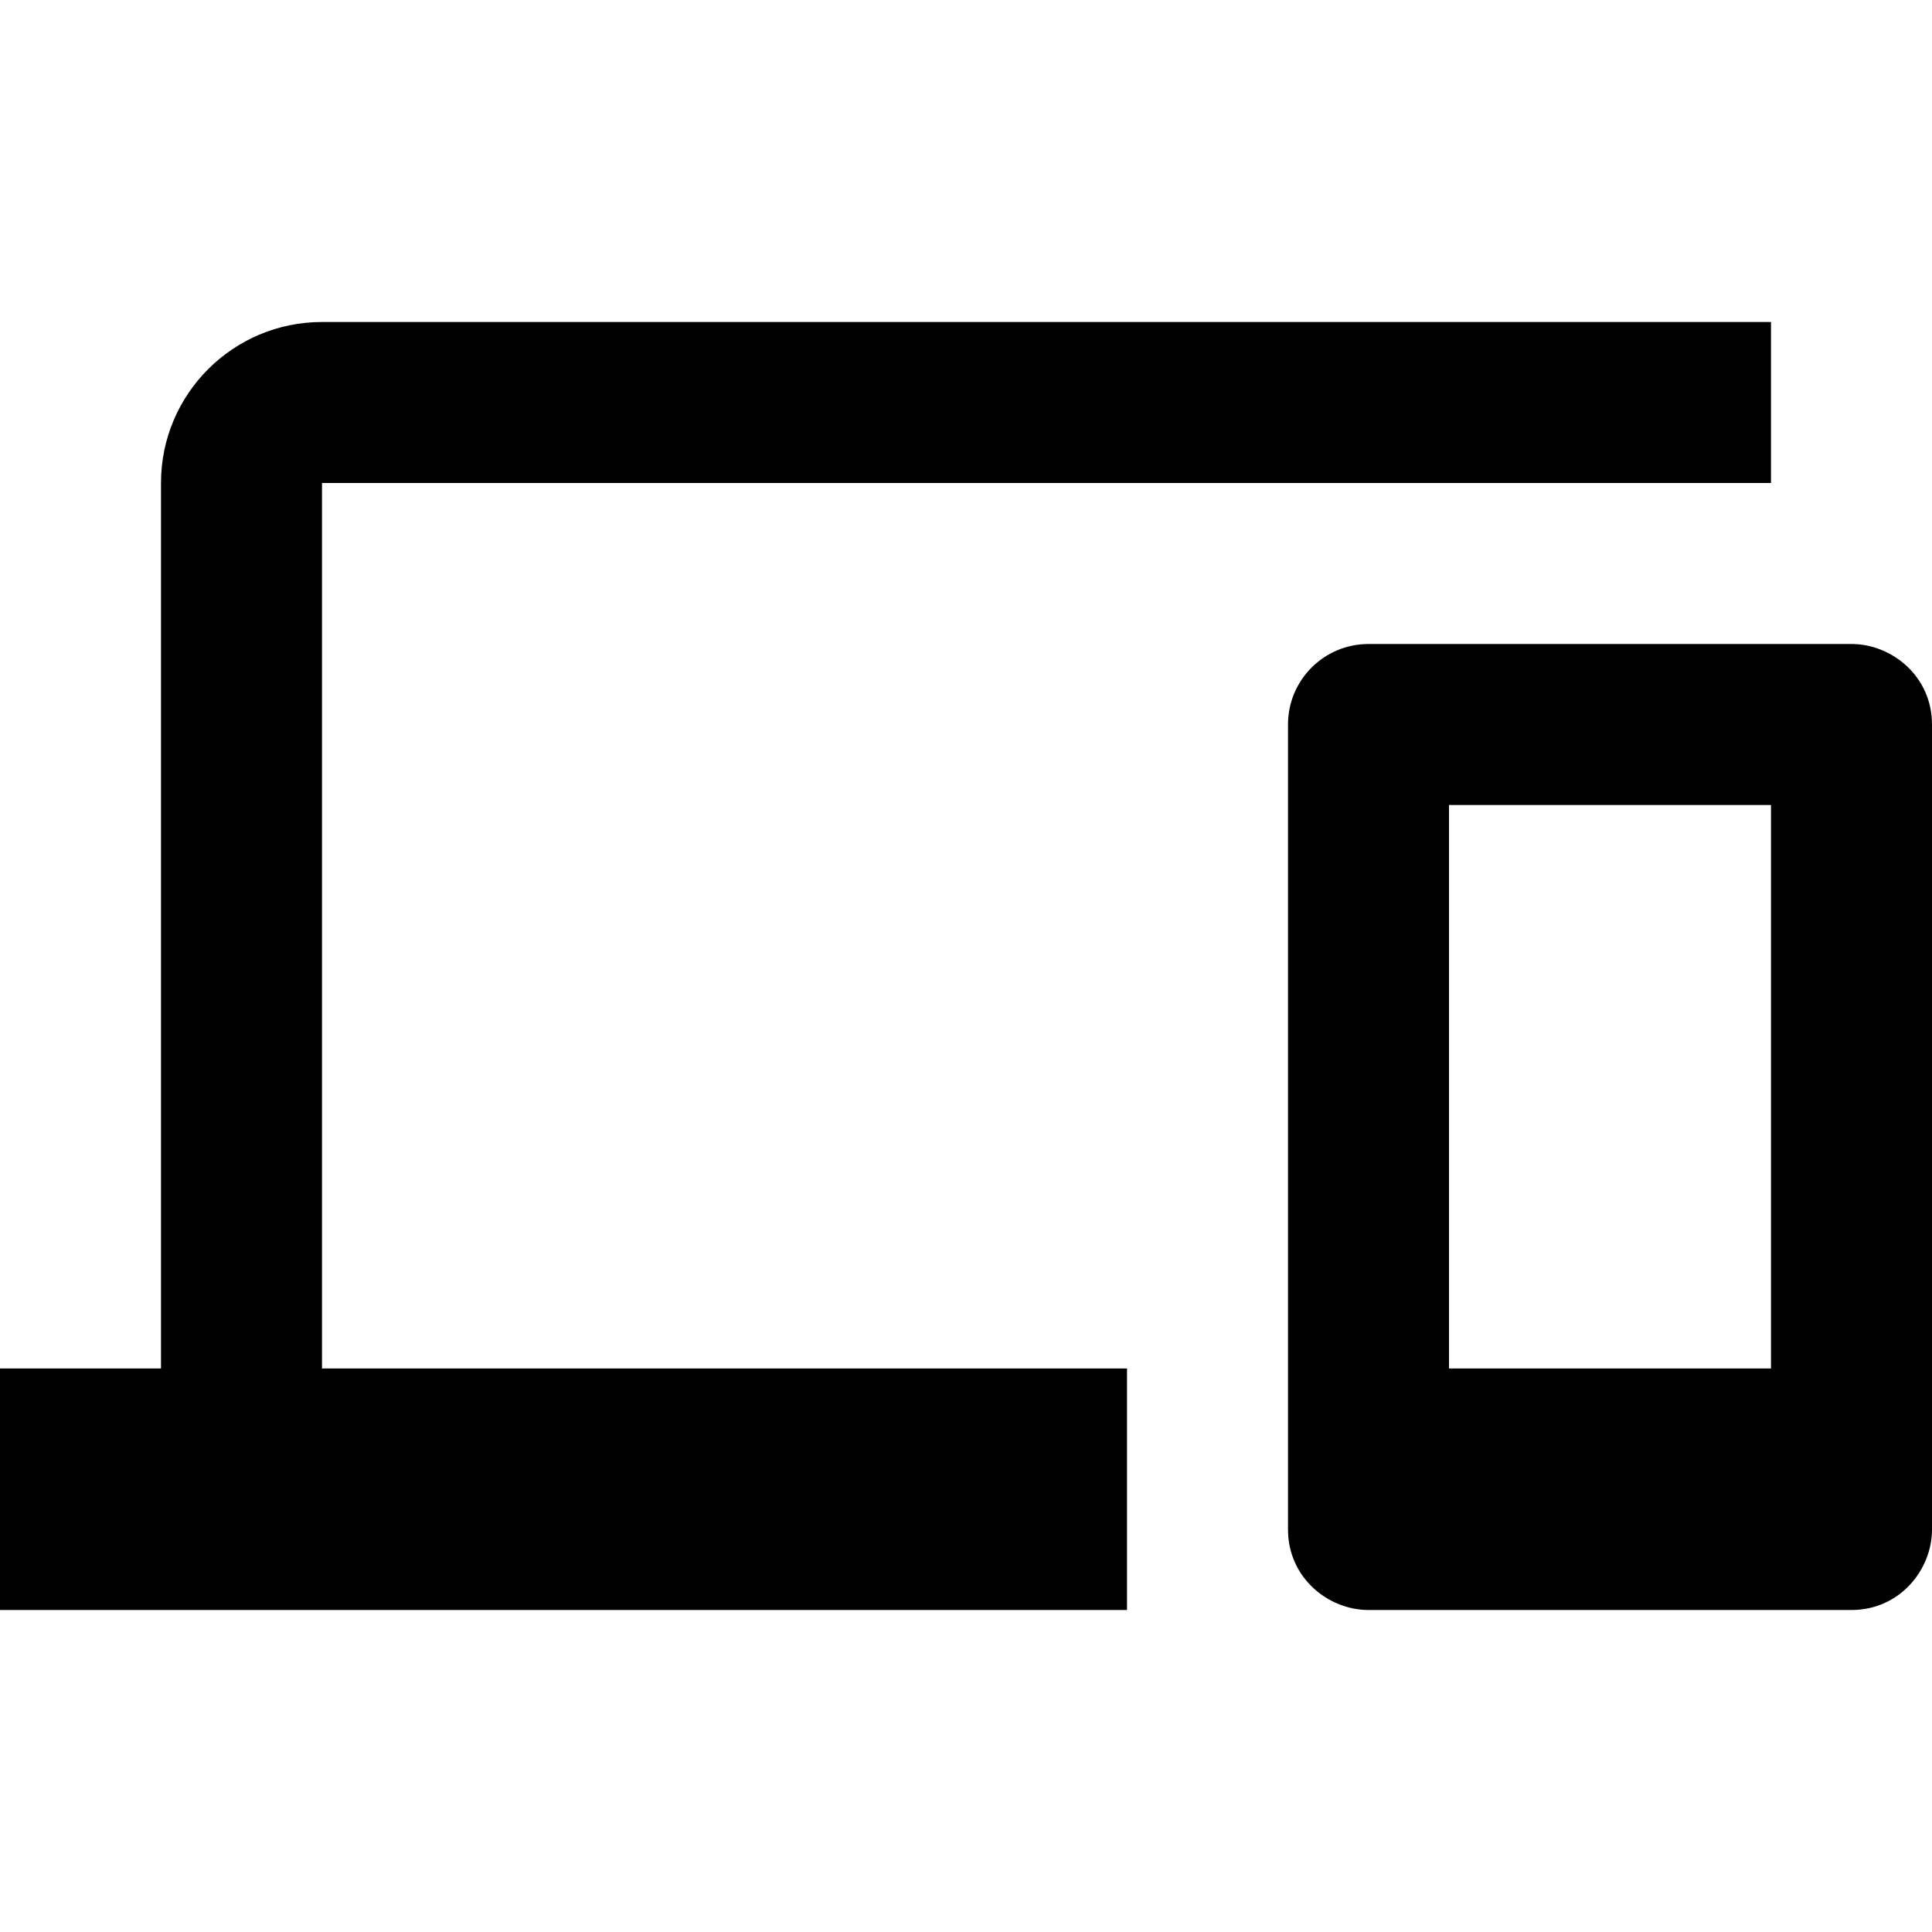
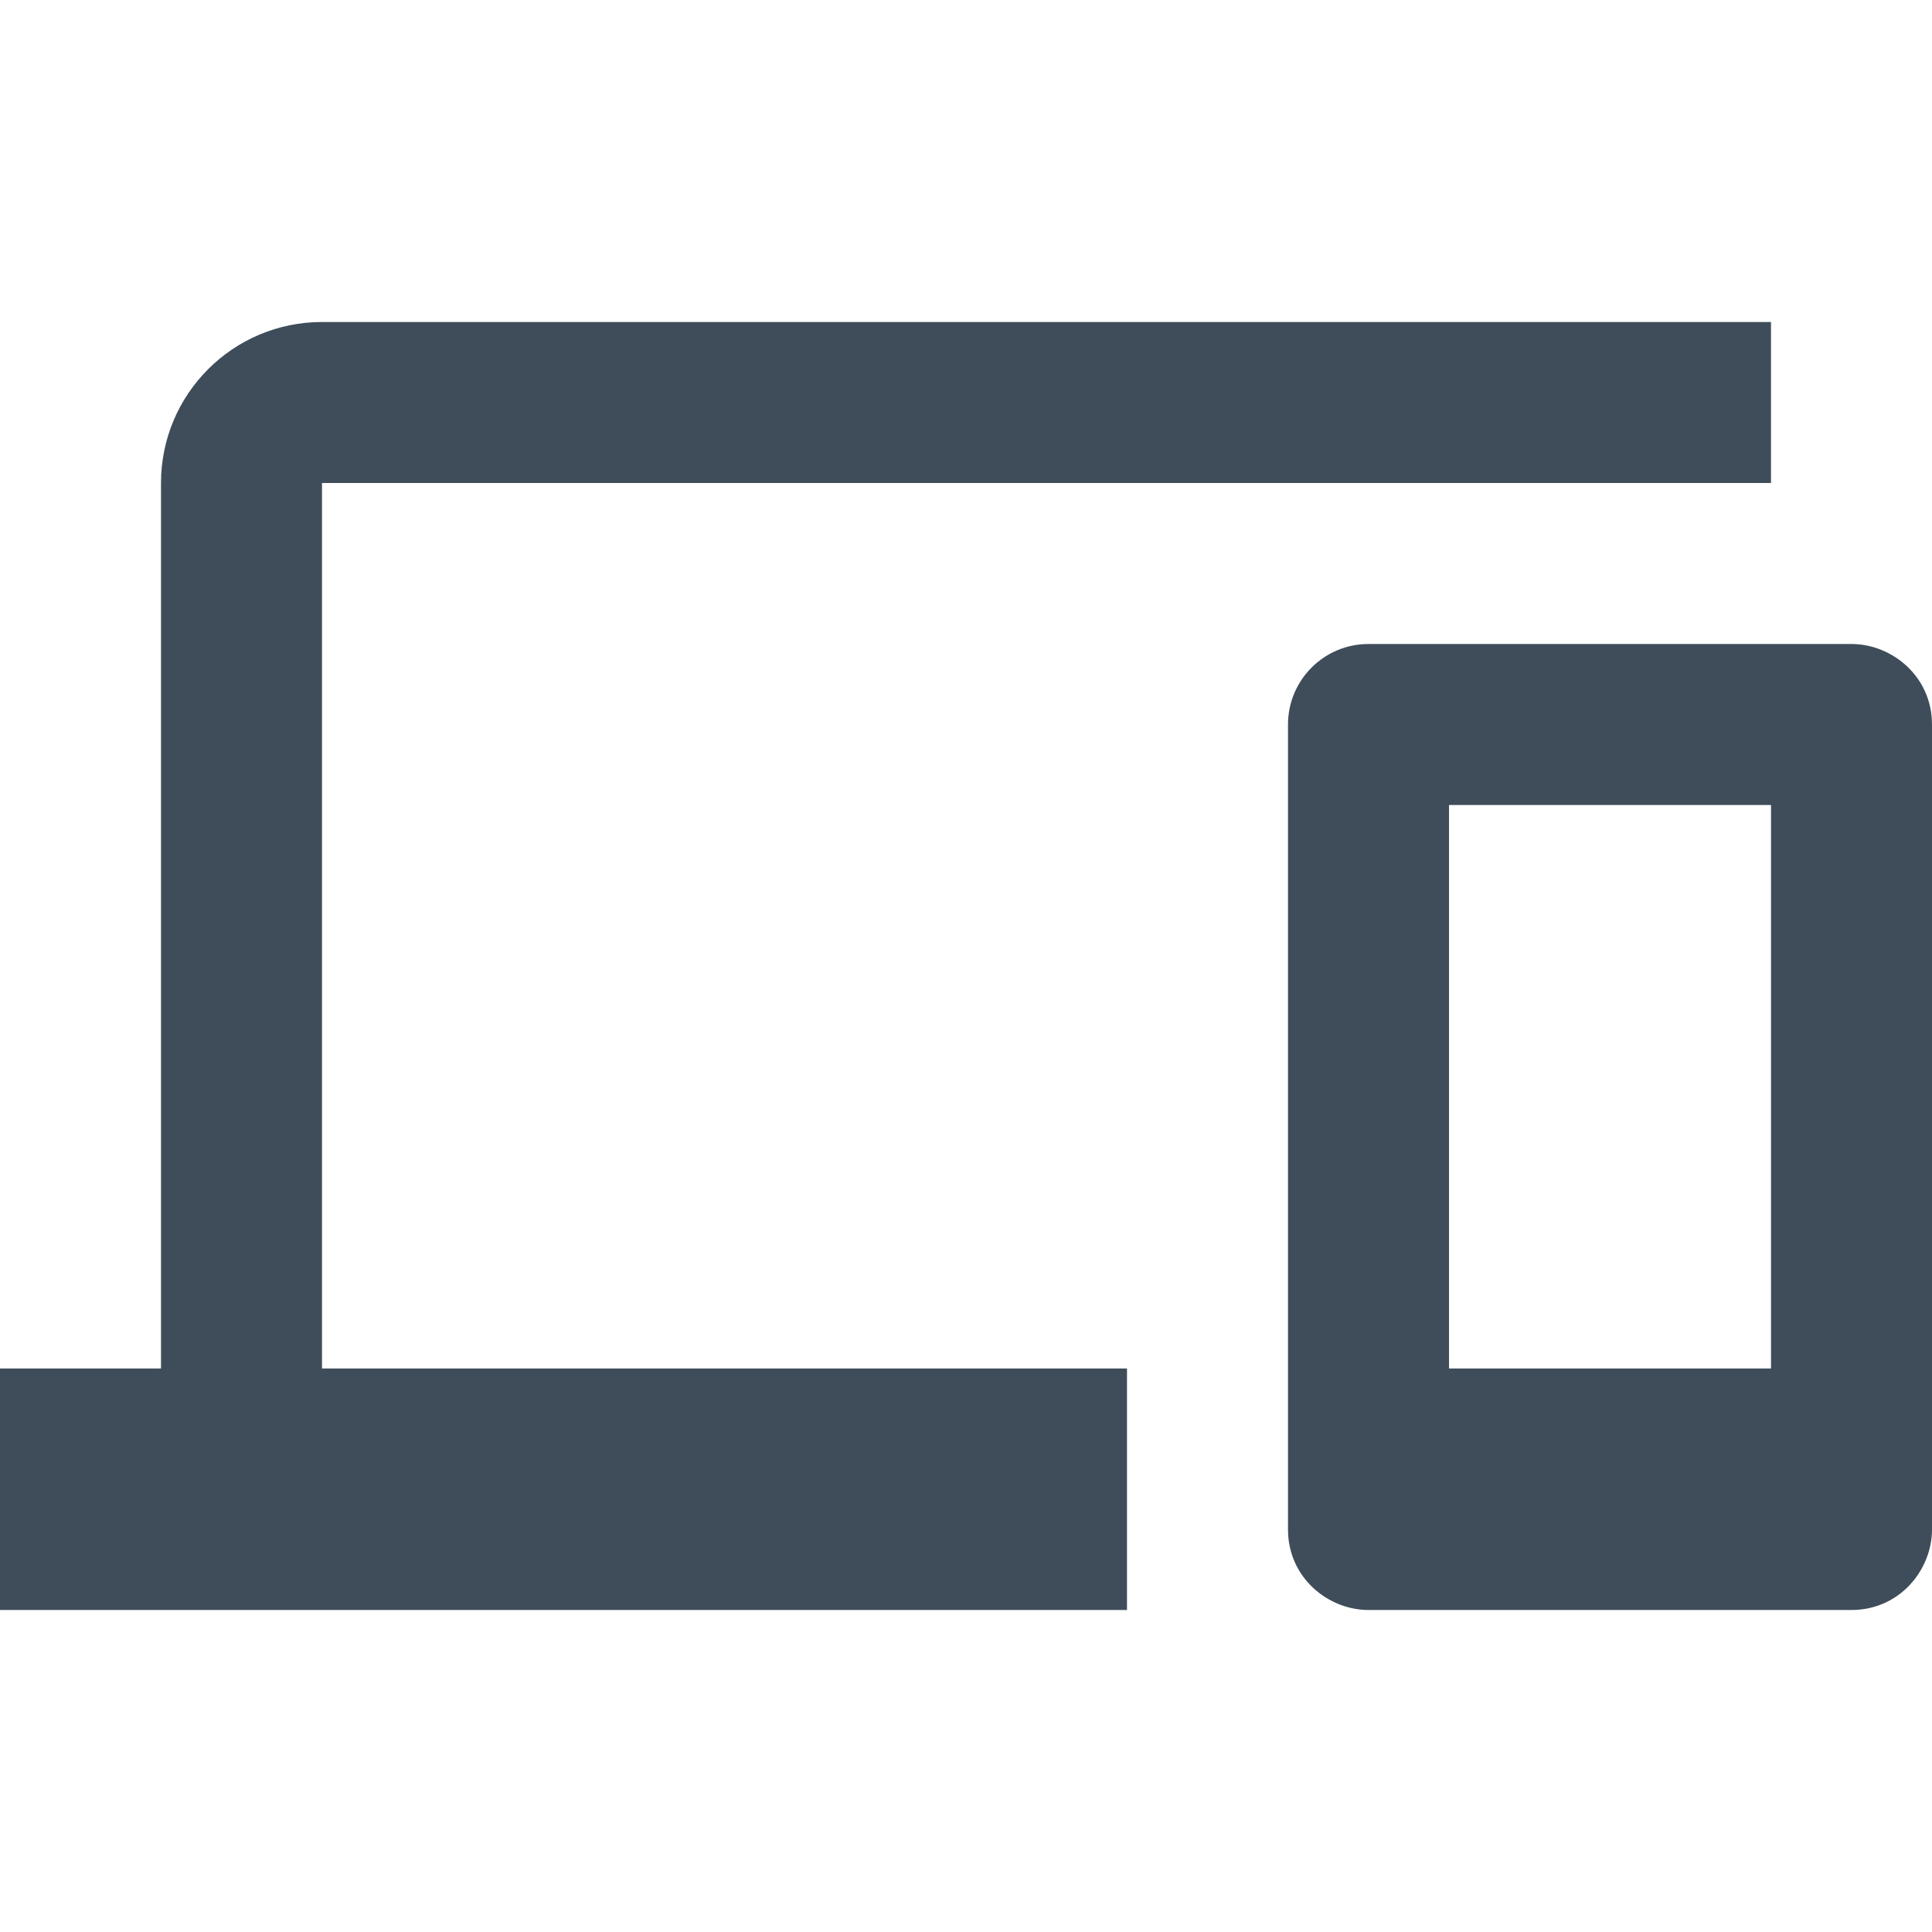
<svg xmlns="http://www.w3.org/2000/svg" width="18" height="18" viewBox="0 0 24 24">
-   <path fill="#000" d="M4 6h18V4H4a2 2 0 0 0-2 2v11H0v3h14v-3H4V6zm19 2h-6a1 1 0 0 0-1 1v10c0 .6.5 1 1 1h6c.6 0 1-.5 1-1V9c0-.6-.5-1-1-1zm-1 9h-4v-7h4v7z" />
+   <path fill="#3f4d5a" d="M4 6h18V4H4a2 2 0 0 0-2 2v11H0v3h14v-3H4V6zm19 2h-6a1 1 0 0 0-1 1v10c0 .6.5 1 1 1h6c.6 0 1-.5 1-1V9c0-.6-.5-1-1-1zm-1 9h-4v-7h4v7z" />
</svg>
